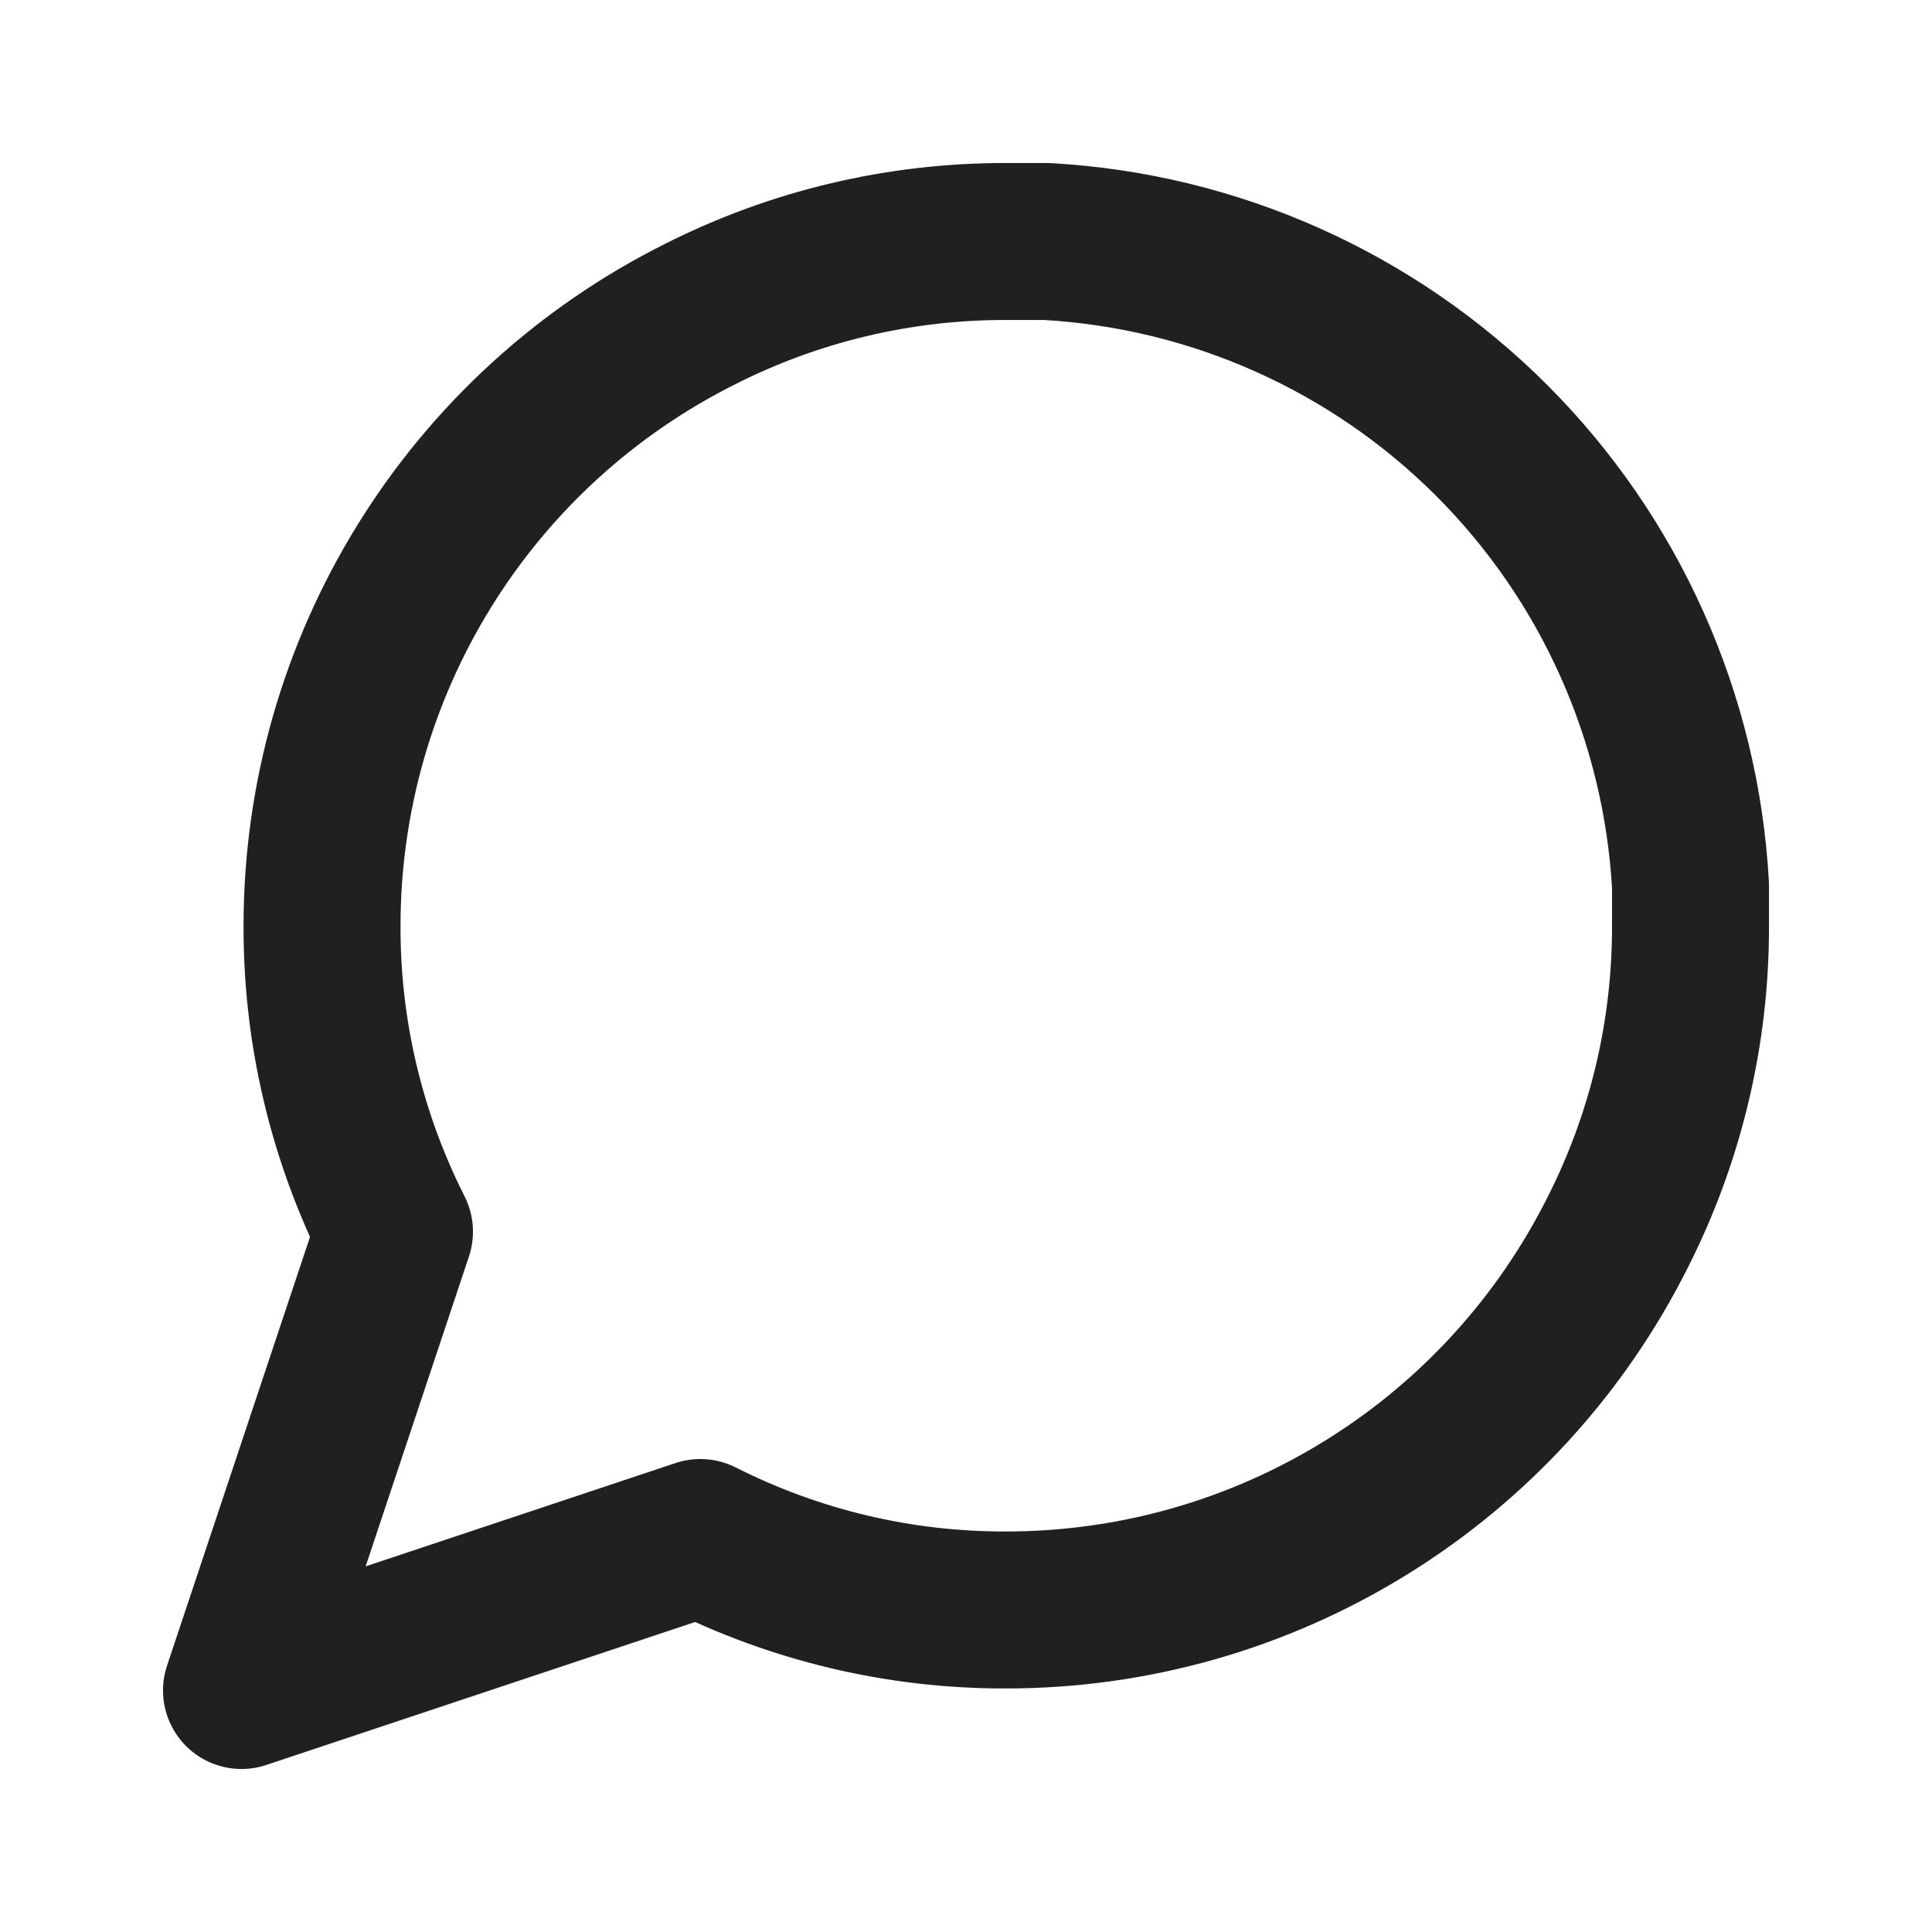
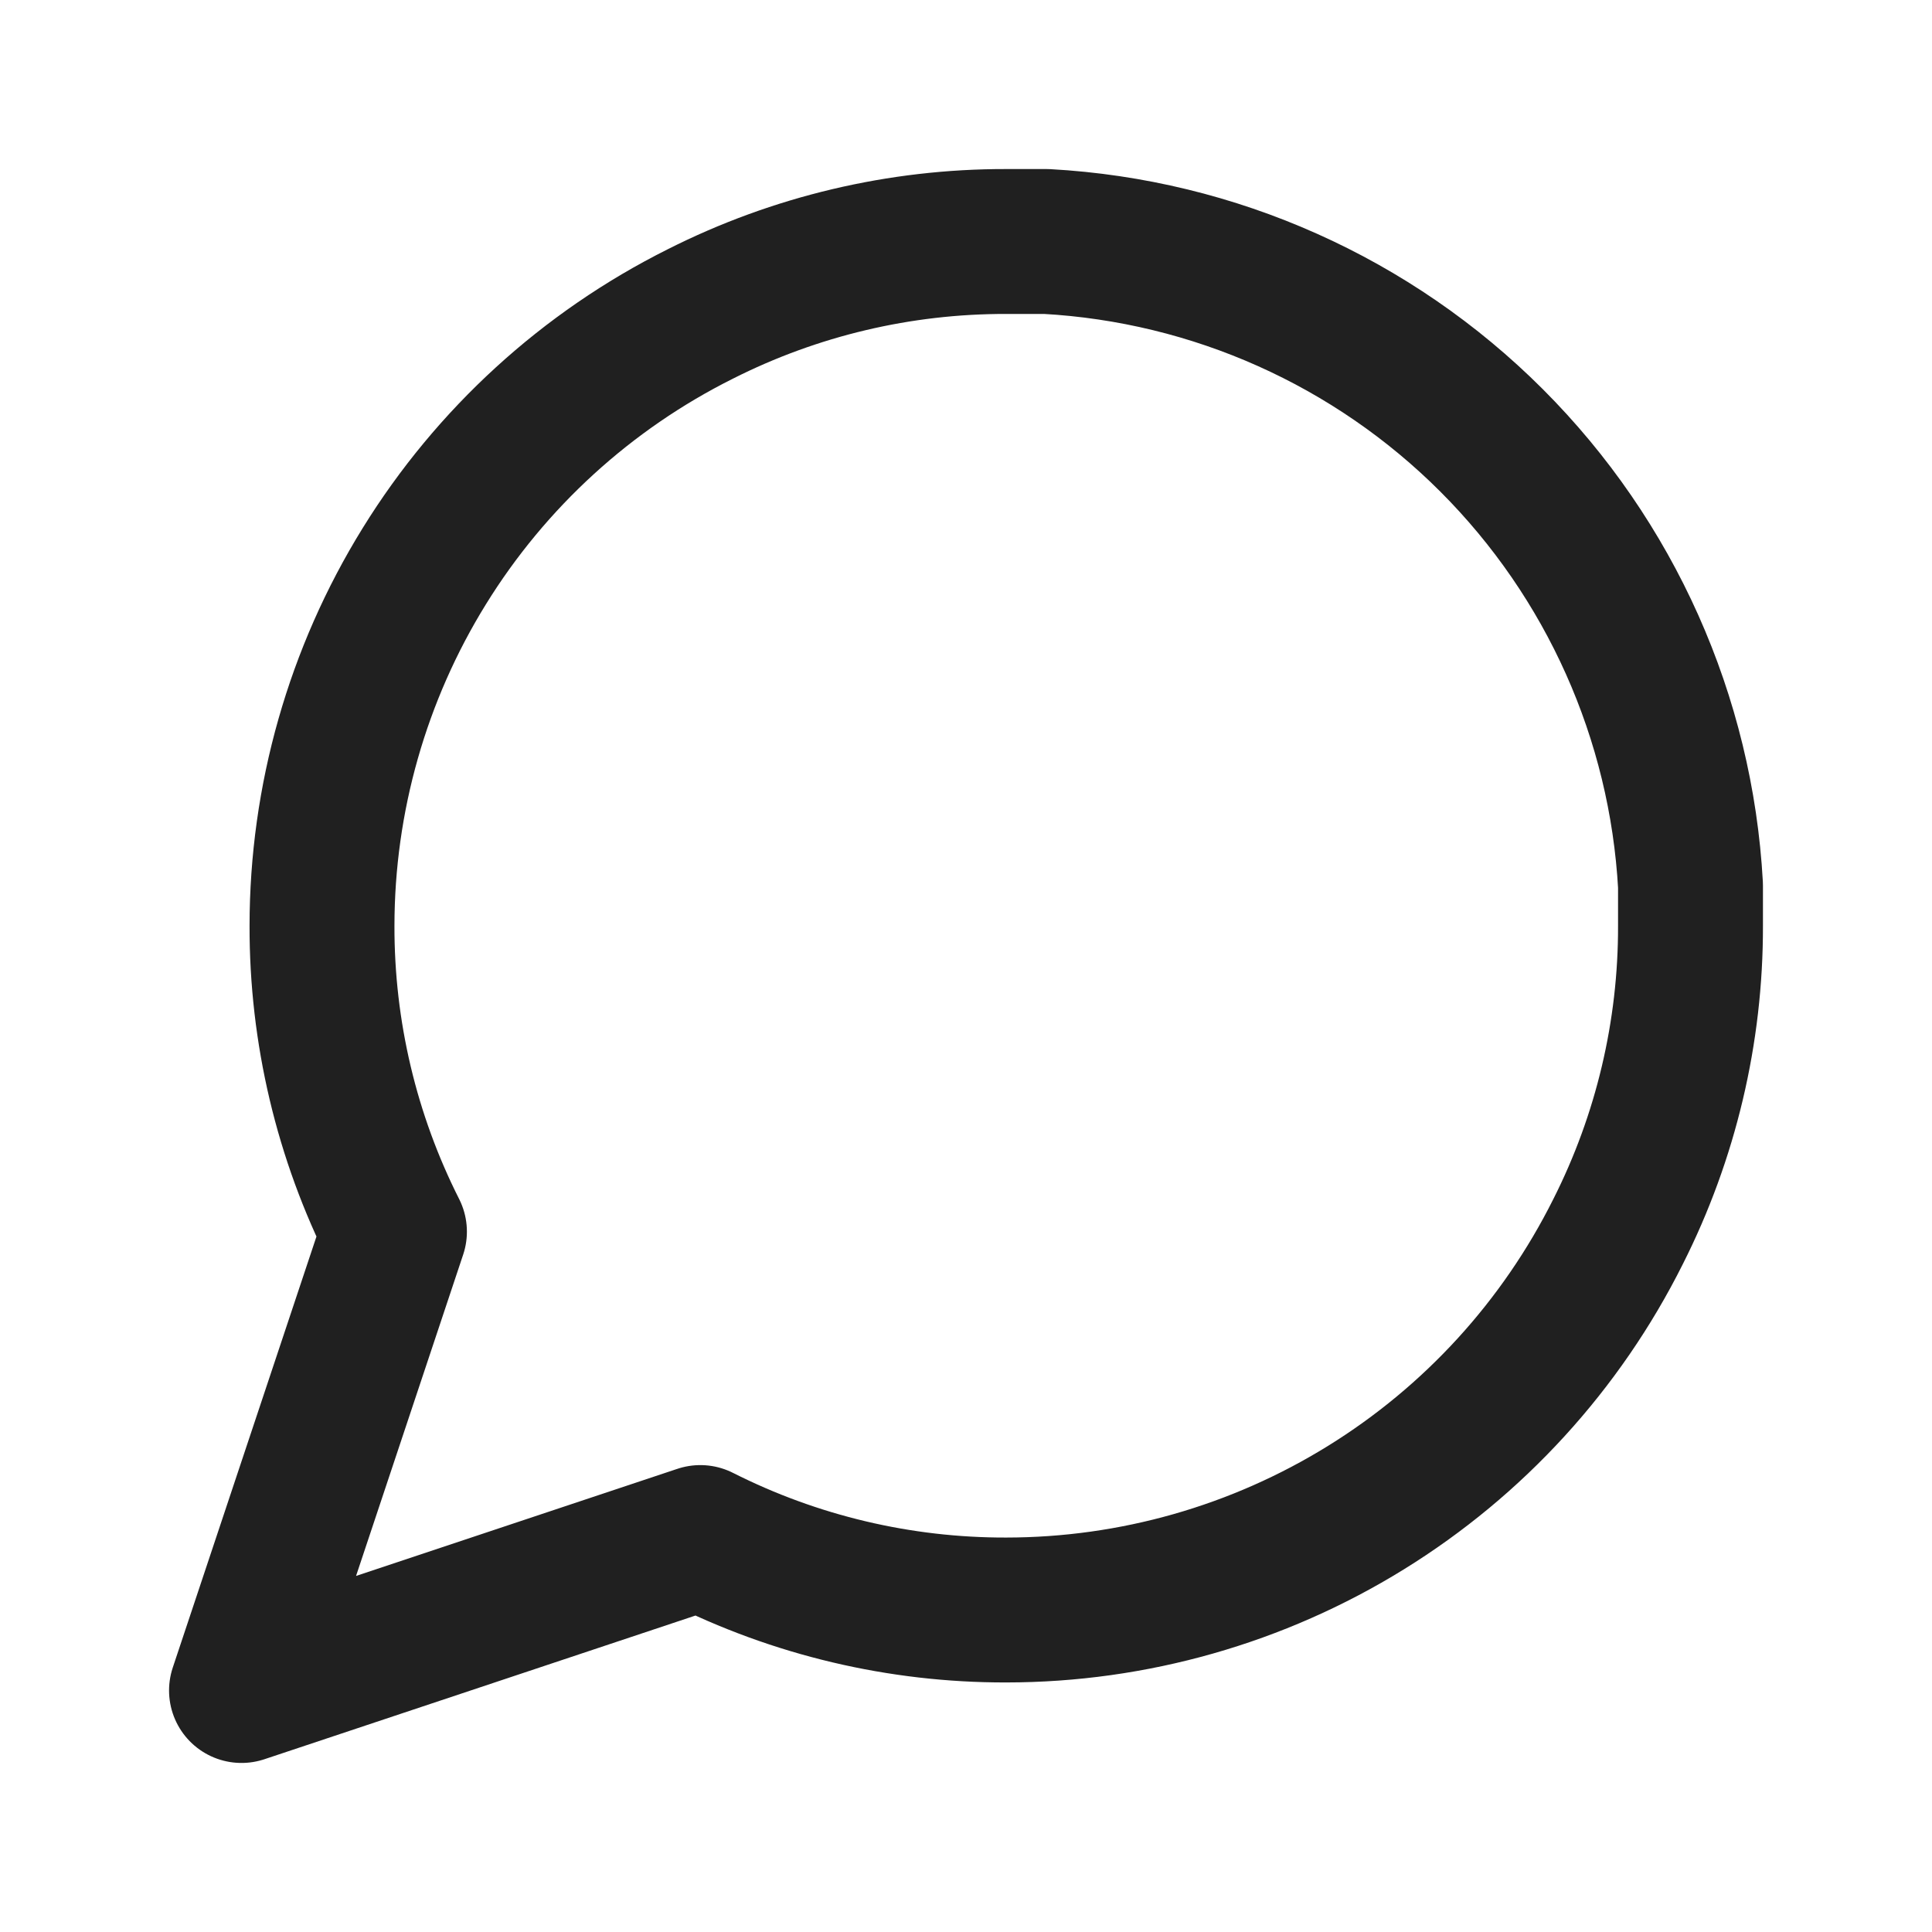
- <svg xmlns="http://www.w3.org/2000/svg" width="16" height="16" viewBox="0 0 16 16" fill="none">
-   <path d="M-196 -476C-196 -480.418 -192.418 -484 -188 -484H876C880.418 -484 884 -480.418 884 -476V1178C884 1182.42 880.418 1186 876 1186H-188C-192.418 1186 -196 1182.42 -196 1178V-476Z" fill="white" />
-   <path d="M-188 -484V-483H876V-484V-485H-188V-484ZM884 -476H883V1178H884H885V-476H884ZM876 1186V1185H-188V1186V1187H876V1186ZM-196 1178H-195V-476H-196H-197V1178H-196ZM-188 1186V1185C-191.866 1185 -195 1181.87 -195 1178H-196H-197C-197 1182.97 -192.971 1187 -188 1187V1186ZM884 1178H883C883 1181.87 879.866 1185 876 1185V1186V1187C880.971 1187 885 1182.97 885 1178H884ZM876 -484V-483C879.866 -483 883 -479.866 883 -476H884H885C885 -480.971 880.971 -485 876 -485V-484ZM-188 -484V-485C-192.971 -485 -197 -480.971 -197 -476H-196H-195C-195 -479.866 -191.866 -483 -188 -483V-484Z" fill="#F1F1F1" />
-   <path d="M14 7.667C14.002 8.547 13.797 9.415 13.4 10.2C12.93 11.141 12.207 11.933 11.312 12.486C10.417 13.04 9.386 13.333 8.333 13.333C7.453 13.336 6.585 13.13 5.8 12.733L2 14L3.267 10.2C2.87 9.415 2.664 8.547 2.667 7.667C2.667 6.614 2.96 5.583 3.514 4.688C4.067 3.793 4.859 3.07 5.8 2.6C6.585 2.203 7.453 1.998 8.333 2H8.667C10.056 2.077 11.369 2.663 12.353 3.647C13.337 4.631 13.923 5.944 14 7.333V7.667Z" stroke="#202020" stroke-width="1.3" stroke-linecap="round" stroke-linejoin="round" />
+ <svg xmlns="http://www.w3.org/2000/svg" width="24" height="24" viewBox="0 0 24 24" fill="none">
+   <path d="M-204 -508C-204 -512.418 -200.418 -516 -196 -516H948C952.418 -516 956 -512.418 956 -508V1182C956 1186.42 952.418 1190 948 1190H-196C-200.418 1190 -204 1186.42 -204 1182V-508Z" fill="white" />
+   <path d="M-196 -516V-515H948V-516V-517H-196V-516ZM956 -508H955V1182H956H957V-508H956ZM948 1190V1189H-196V1190V1191H948V1190ZM-204 1182H-203V-508H-204H-205V1182H-204ZM-196 1190V1189C-199.866 1189 -203 1185.87 -203 1182H-204H-205C-205 1186.97 -200.971 1191 -196 1191V1190ZM956 1182H955C955 1185.87 951.866 1189 948 1189V1190V1191C952.971 1191 957 1186.97 957 1182H956ZM948 -516V-515C951.866 -515 955 -511.866 955 -508H956H957C957 -512.971 952.971 -517 948 -517V-516ZM-196 -516V-517C-200.971 -517 -205 -512.971 -205 -508H-204H-203C-203 -511.866 -199.866 -515 -196 -515V-516Z" fill="#F1F1F1" />
+   <path d="M21 11.5C21.003 12.82 20.695 14.122 20.1 15.3C19.394 16.712 18.31 17.899 16.967 18.729C15.625 19.559 14.078 19.999 12.5 20C11.18 20.003 9.878 19.695 8.7 19.1L3 21L4.9 15.3C4.305 14.122 3.997 12.82 4 11.5C4.001 9.922 4.441 8.375 5.271 7.033C6.101 5.69 7.288 4.606 8.7 3.9C9.878 3.305 11.18 2.997 12.5 3H13C15.084 3.115 17.053 3.995 18.529 5.471C20.005 6.947 20.885 8.916 21 11V11.5Z" stroke="#202020" stroke-width="1.8" stroke-linecap="round" stroke-linejoin="round" />
</svg>
